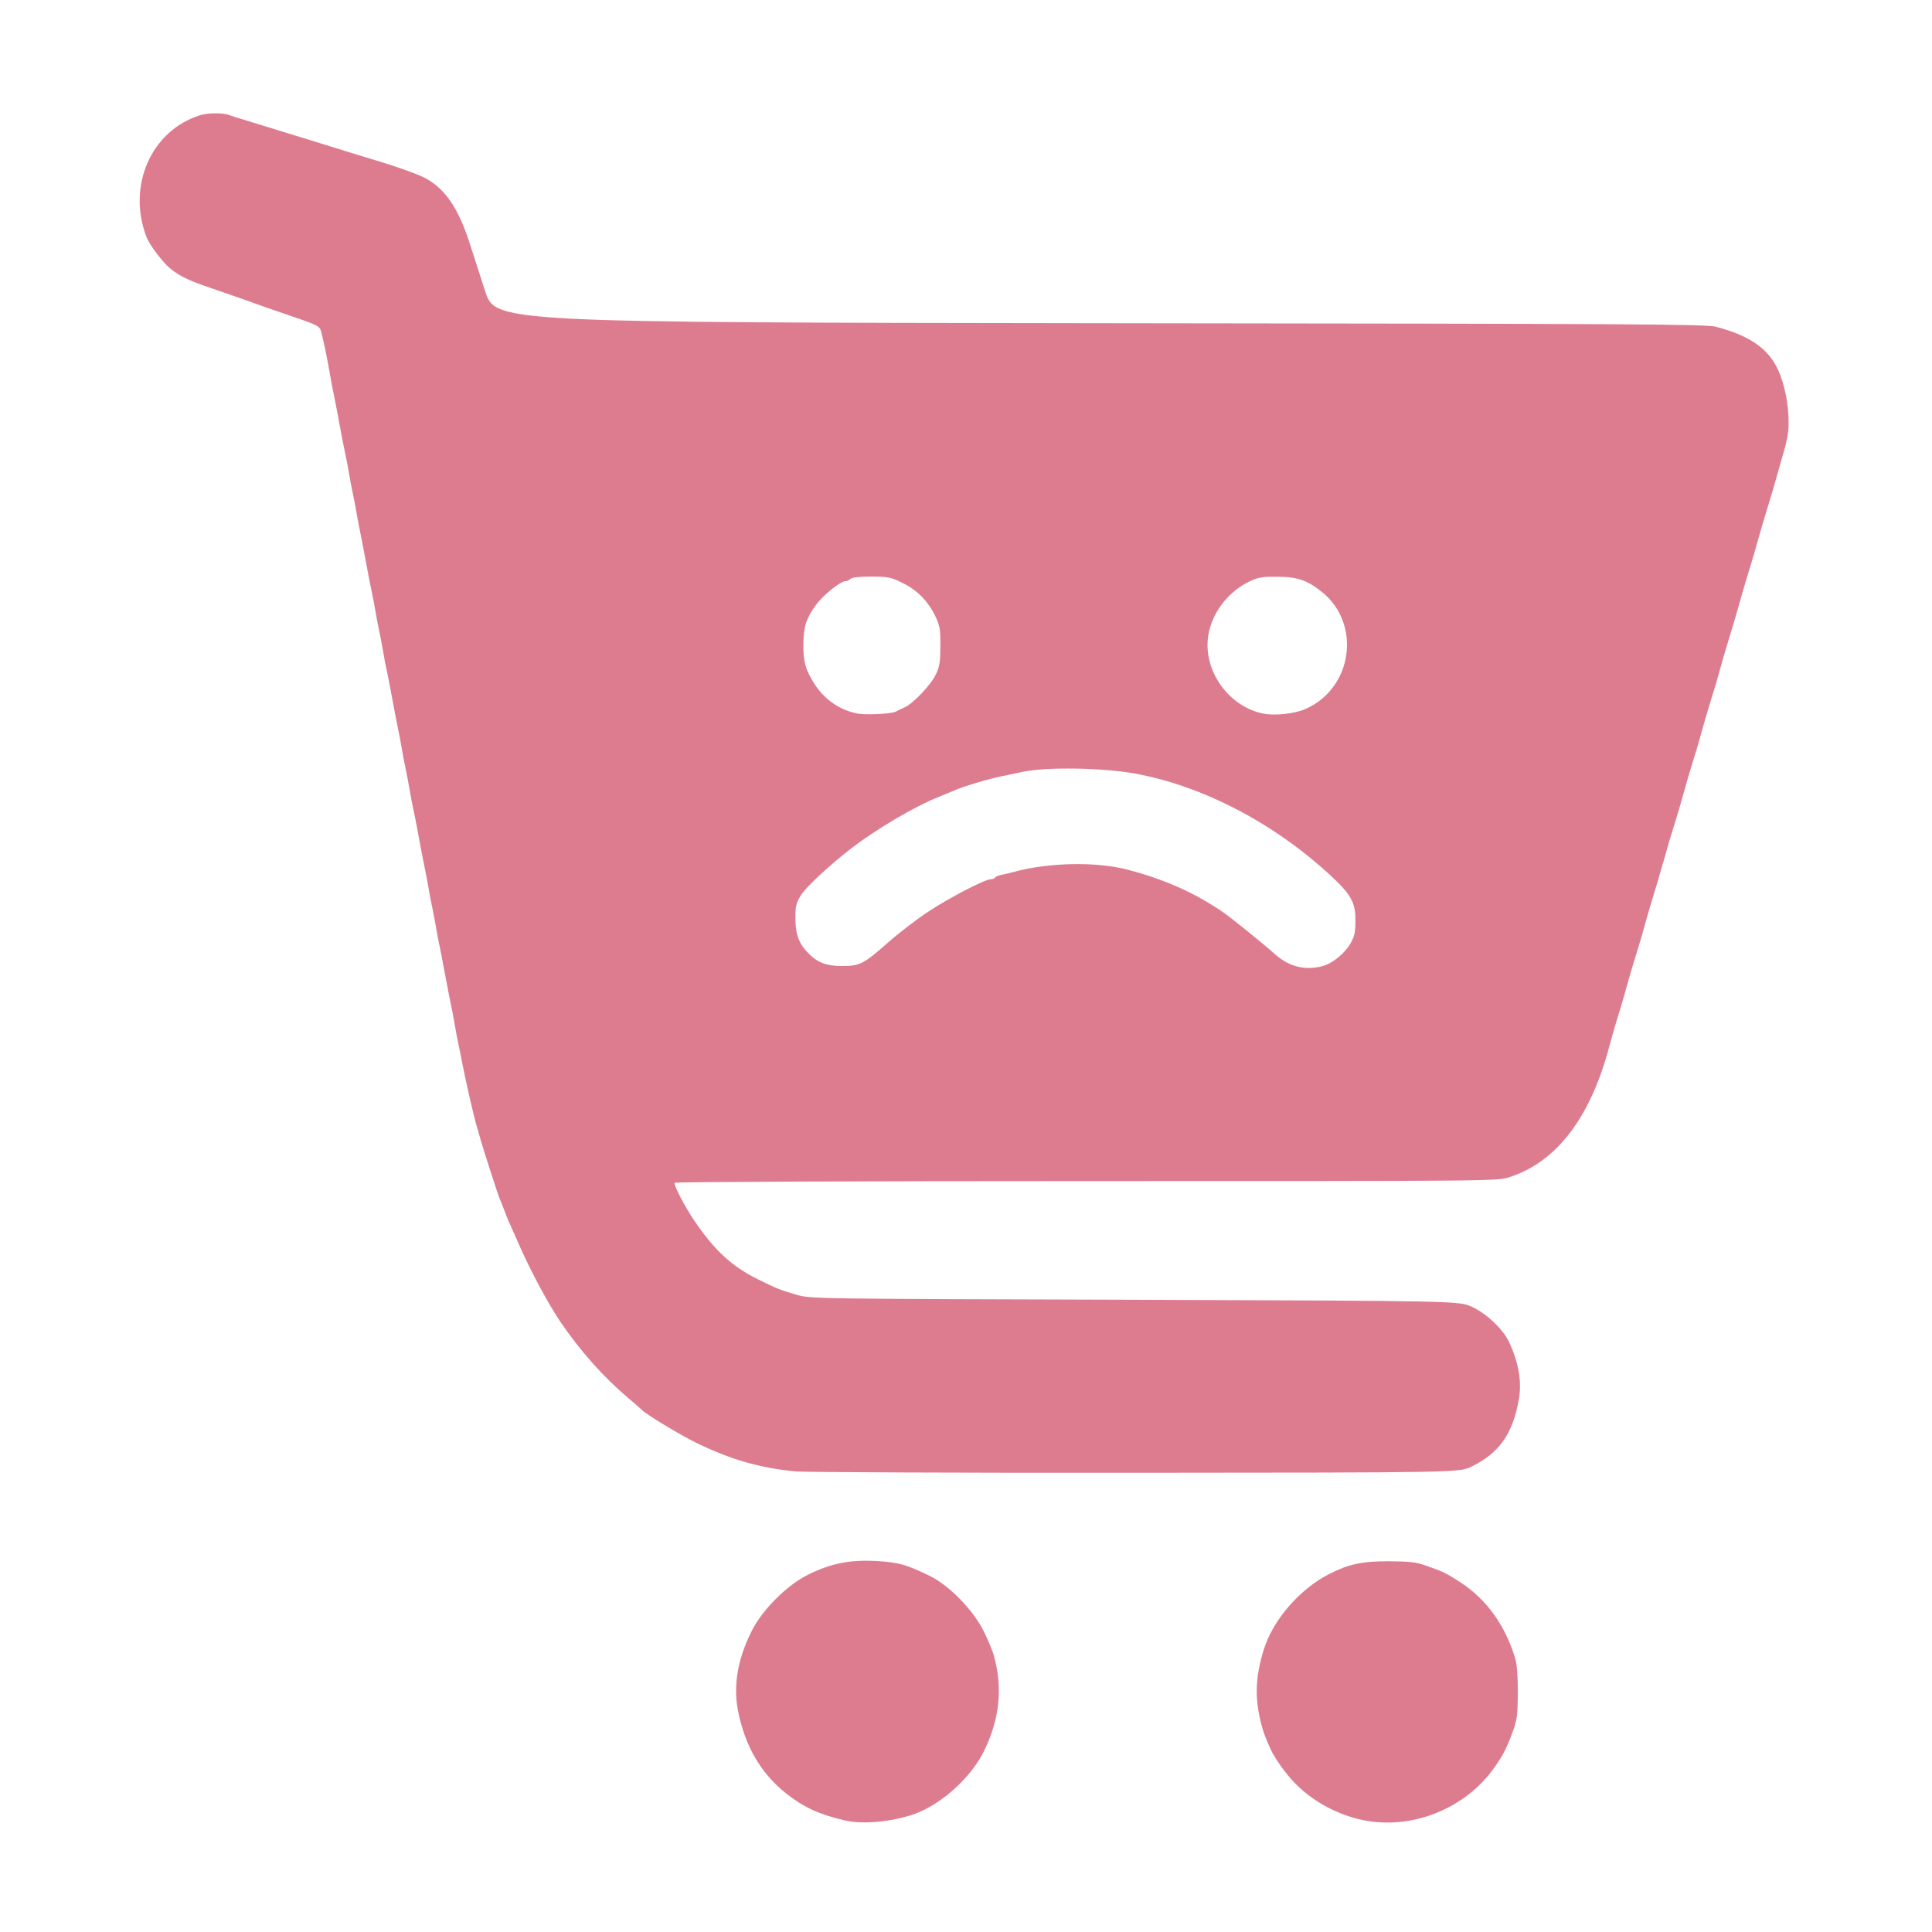
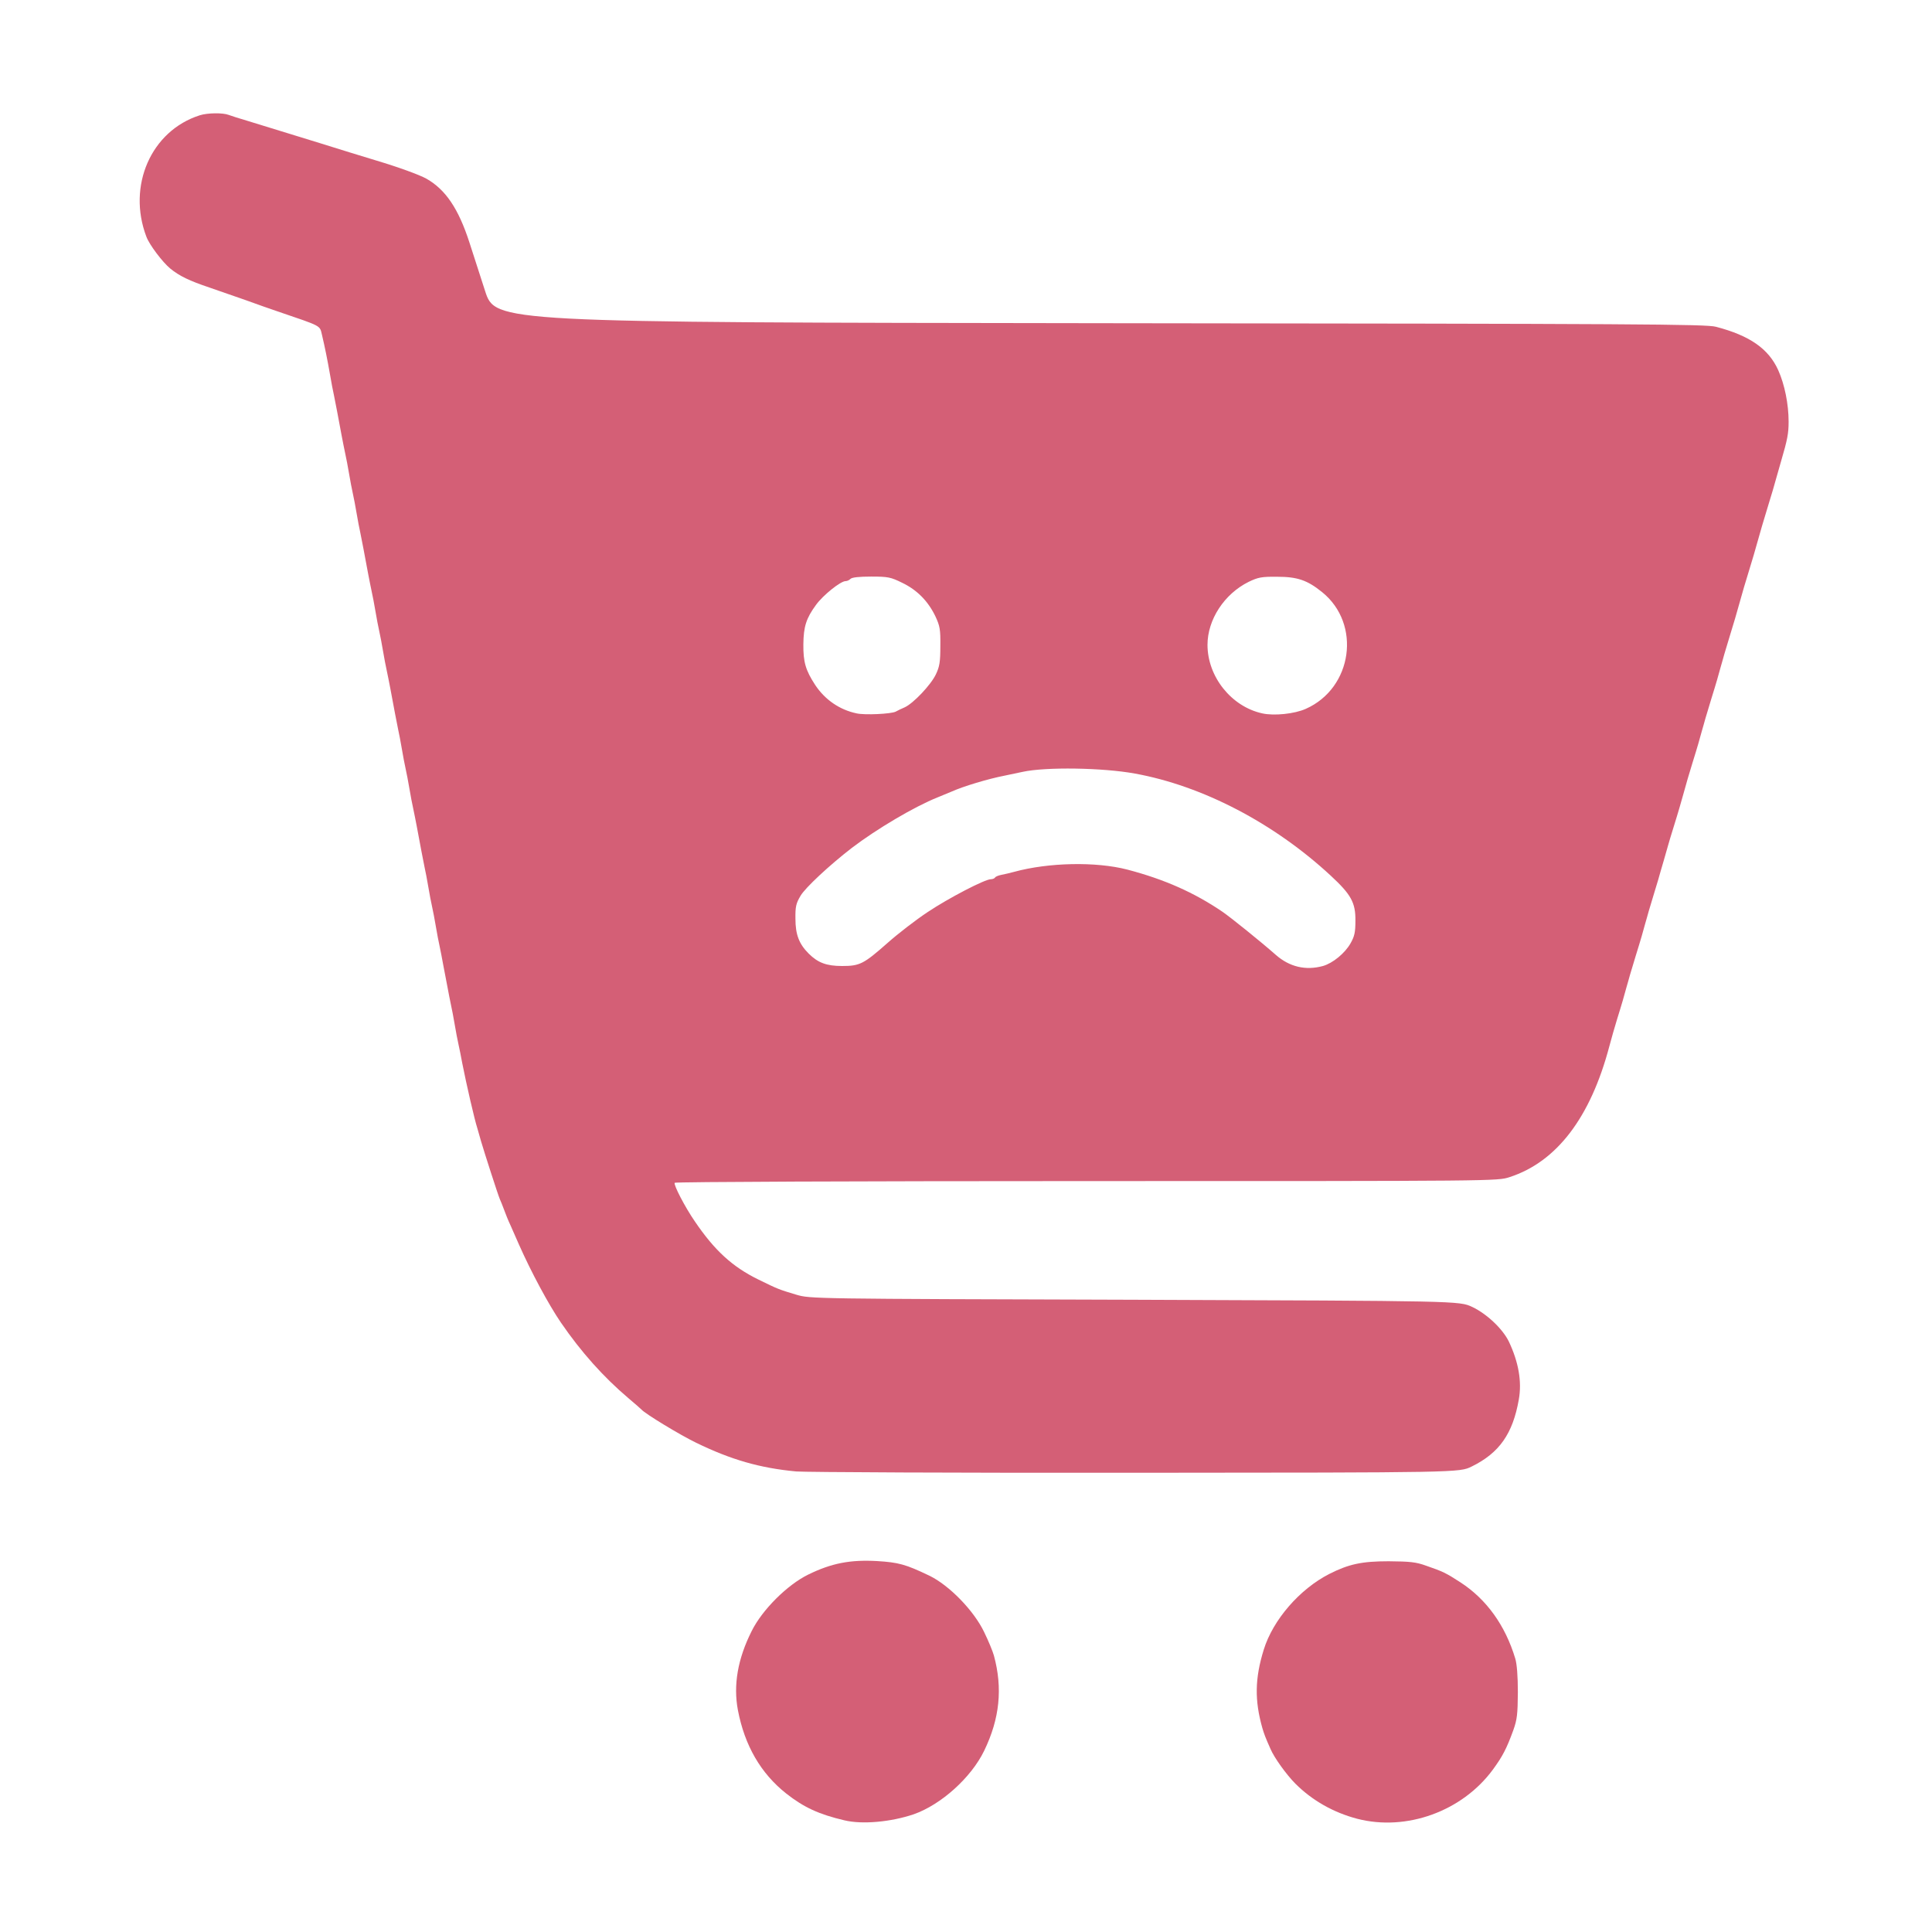
- <svg xmlns="http://www.w3.org/2000/svg" fill="#DE7C8F" width="1024" height="1024" viewBox="0 0 10240 10240">
+ <svg xmlns="http://www.w3.org/2000/svg" fill="#D45F76" width="1024" height="1024" viewBox="0 0 10240 10240">
  <path d="M4475 9648 c-136 -32 -215 -69 -308 -142 -135 -107 -220 -254 -256 -442 -25 -133 -1 -272 73 -419 56 -113 189 -245 299 -299 124 -61 224 -80 366 -72 113 7 151 17 276 77 106 51 237 186 291 299 23 47 46 103 52 125 47 173 31 334 -52 505 -69 142 -228 285 -373 336 -121 41 -273 55 -368 32z" />
  <path d="M7194 9640 c-126 -33 -239 -97 -328 -186 -47 -47 -112 -137 -132 -184 -28 -63 -33 -77 -43 -110 -42 -148 -40 -264 7 -416 49 -159 191 -322 348 -402 103 -52 172 -67 314 -67 114 1 145 4 200 24 87 30 104 38 181 88 137 89 237 227 290 403 9 29 14 94 14 180 -1 116 -4 144 -24 200 -36 99 -57 139 -109 210 -163 221 -458 327 -718 260z" />
  <path d="M4220 7799 c-192 -18 -345 -62 -530 -152 -87 -42 -271 -154 -290 -176 -3 -3 -34 -31 -70 -61 -132 -112 -250 -244 -357 -400 -65 -95 -158 -268 -223 -415 -12 -27 -32 -72 -44 -100 -13 -27 -28 -66 -35 -85 -7 -19 -17 -44 -22 -55 -11 -26 -82 -247 -99 -305 -7 -25 -16 -56 -20 -70 -15 -46 -58 -233 -80 -345 -6 -33 -15 -78 -20 -100 -5 -22 -14 -69 -20 -105 -6 -36 -15 -83 -20 -105 -5 -22 -13 -66 -19 -97 -6 -32 -16 -84 -22 -115 -6 -32 -14 -76 -19 -98 -5 -22 -14 -69 -20 -105 -6 -36 -15 -83 -20 -105 -5 -22 -14 -69 -20 -105 -6 -36 -15 -83 -20 -105 -8 -40 -22 -111 -41 -215 -6 -30 -14 -73 -19 -95 -5 -22 -14 -69 -20 -105 -6 -36 -15 -83 -20 -105 -5 -22 -14 -69 -20 -105 -6 -36 -15 -83 -20 -105 -8 -40 -22 -111 -41 -215 -6 -30 -14 -73 -19 -95 -5 -22 -14 -69 -20 -105 -6 -36 -15 -83 -20 -105 -5 -22 -14 -69 -20 -105 -6 -36 -15 -83 -20 -105 -5 -22 -13 -65 -19 -95 -19 -104 -33 -175 -41 -215 -5 -22 -14 -69 -20 -105 -6 -36 -15 -83 -20 -105 -5 -22 -14 -69 -20 -105 -6 -36 -15 -83 -20 -105 -5 -22 -13 -65 -19 -95 -19 -104 -33 -175 -41 -215 -5 -22 -14 -69 -20 -105 -15 -86 -29 -154 -43 -213 -13 -54 3 -45 -237 -127 -30 -10 -107 -37 -170 -60 -63 -22 -149 -52 -190 -66 -107 -36 -159 -61 -208 -101 -40 -33 -110 -125 -126 -168 -103 -270 25 -562 283 -644 41 -13 122 -14 153 -2 13 5 57 19 98 31 41 13 100 31 130 40 30 9 89 27 130 40 41 13 100 31 130 40 62 20 249 77 295 91 114 34 227 75 265 96 102 58 170 159 228 338 16 50 53 165 83 257 54 167 54 167 3259 171 2876 3 3211 5 3265 19 180 47 279 117 330 230 34 76 55 180 55 273 0 62 -6 94 -40 210 -5 17 -14 48 -20 70 -19 69 -28 98 -50 170 -12 39 -26 85 -31 103 -5 17 -14 49 -20 70 -20 72 -28 98 -49 167 -22 72 -31 101 -50 170 -19 69 -28 98 -50 170 -12 39 -26 85 -31 103 -5 17 -13 48 -19 67 -5 19 -14 50 -19 68 -5 17 -19 64 -31 102 -12 39 -26 85 -31 103 -5 17 -13 48 -19 67 -5 19 -14 50 -19 68 -5 17 -19 64 -31 102 -21 69 -29 95 -49 168 -6 20 -15 52 -20 70 -5 17 -19 64 -31 102 -12 39 -26 84 -30 100 -19 66 -29 102 -39 135 -5 19 -19 67 -31 105 -12 39 -26 85 -31 103 -5 17 -13 48 -19 67 -5 19 -14 50 -19 68 -5 17 -19 64 -31 102 -12 39 -26 85 -31 103 -5 17 -13 48 -19 67 -5 19 -14 50 -19 68 -5 17 -19 64 -31 102 -12 39 -30 102 -40 140 -100 378 -279 613 -529 694 -64 21 -64 21 -2242 21 -1198 0 -2180 4 -2183 9 -7 10 54 128 107 205 104 153 198 240 337 308 104 51 107 52 200 80 75 22 75 22 1795 27 1720 6 1720 6 1788 38 78 37 161 116 194 183 52 110 70 213 53 308 -32 181 -103 283 -250 355 -65 32 -65 32 -1780 33 -943 1 -1753 -3 -1800 -7z m2792 -2679 c52 -15 116 -67 146 -120 21 -37 26 -58 26 -120 1 -96 -23 -139 -131 -239 -300 -278 -679 -476 -1038 -541 -169 -31 -472 -36 -595 -9 -25 5 -67 14 -95 20 -88 17 -220 57 -280 84 -16 7 -50 21 -75 31 -123 49 -324 168 -455 268 -118 91 -248 212 -272 254 -24 40 -28 58 -27 122 0 83 19 133 70 184 49 49 95 66 177 66 94 0 114 -10 241 -122 55 -49 151 -123 213 -164 111 -74 303 -174 335 -174 9 0 19 -4 22 -9 3 -5 18 -11 33 -14 16 -3 46 -10 68 -16 183 -50 434 -55 600 -12 198 52 355 122 505 224 46 32 199 155 282 228 73 64 158 84 250 59z m-2265 -1348 c10 -6 32 -16 48 -23 46 -21 138 -118 165 -174 20 -42 24 -66 24 -150 1 -89 -2 -106 -26 -158 -39 -81 -97 -140 -176 -178 -61 -30 -75 -33 -165 -33 -62 0 -101 4 -109 12 -7 7 -18 12 -26 12 -27 0 -120 75 -157 126 -52 71 -66 115 -67 209 -1 94 12 138 63 216 52 78 129 131 219 150 43 10 183 3 207 -9z m2174 -15 c248 -110 296 -450 86 -619 -78 -63 -131 -81 -237 -81 -84 -1 -102 3 -152 27 -129 64 -218 200 -218 334 0 168 126 327 290 363 62 14 171 3 231 -24z" />
</svg>
